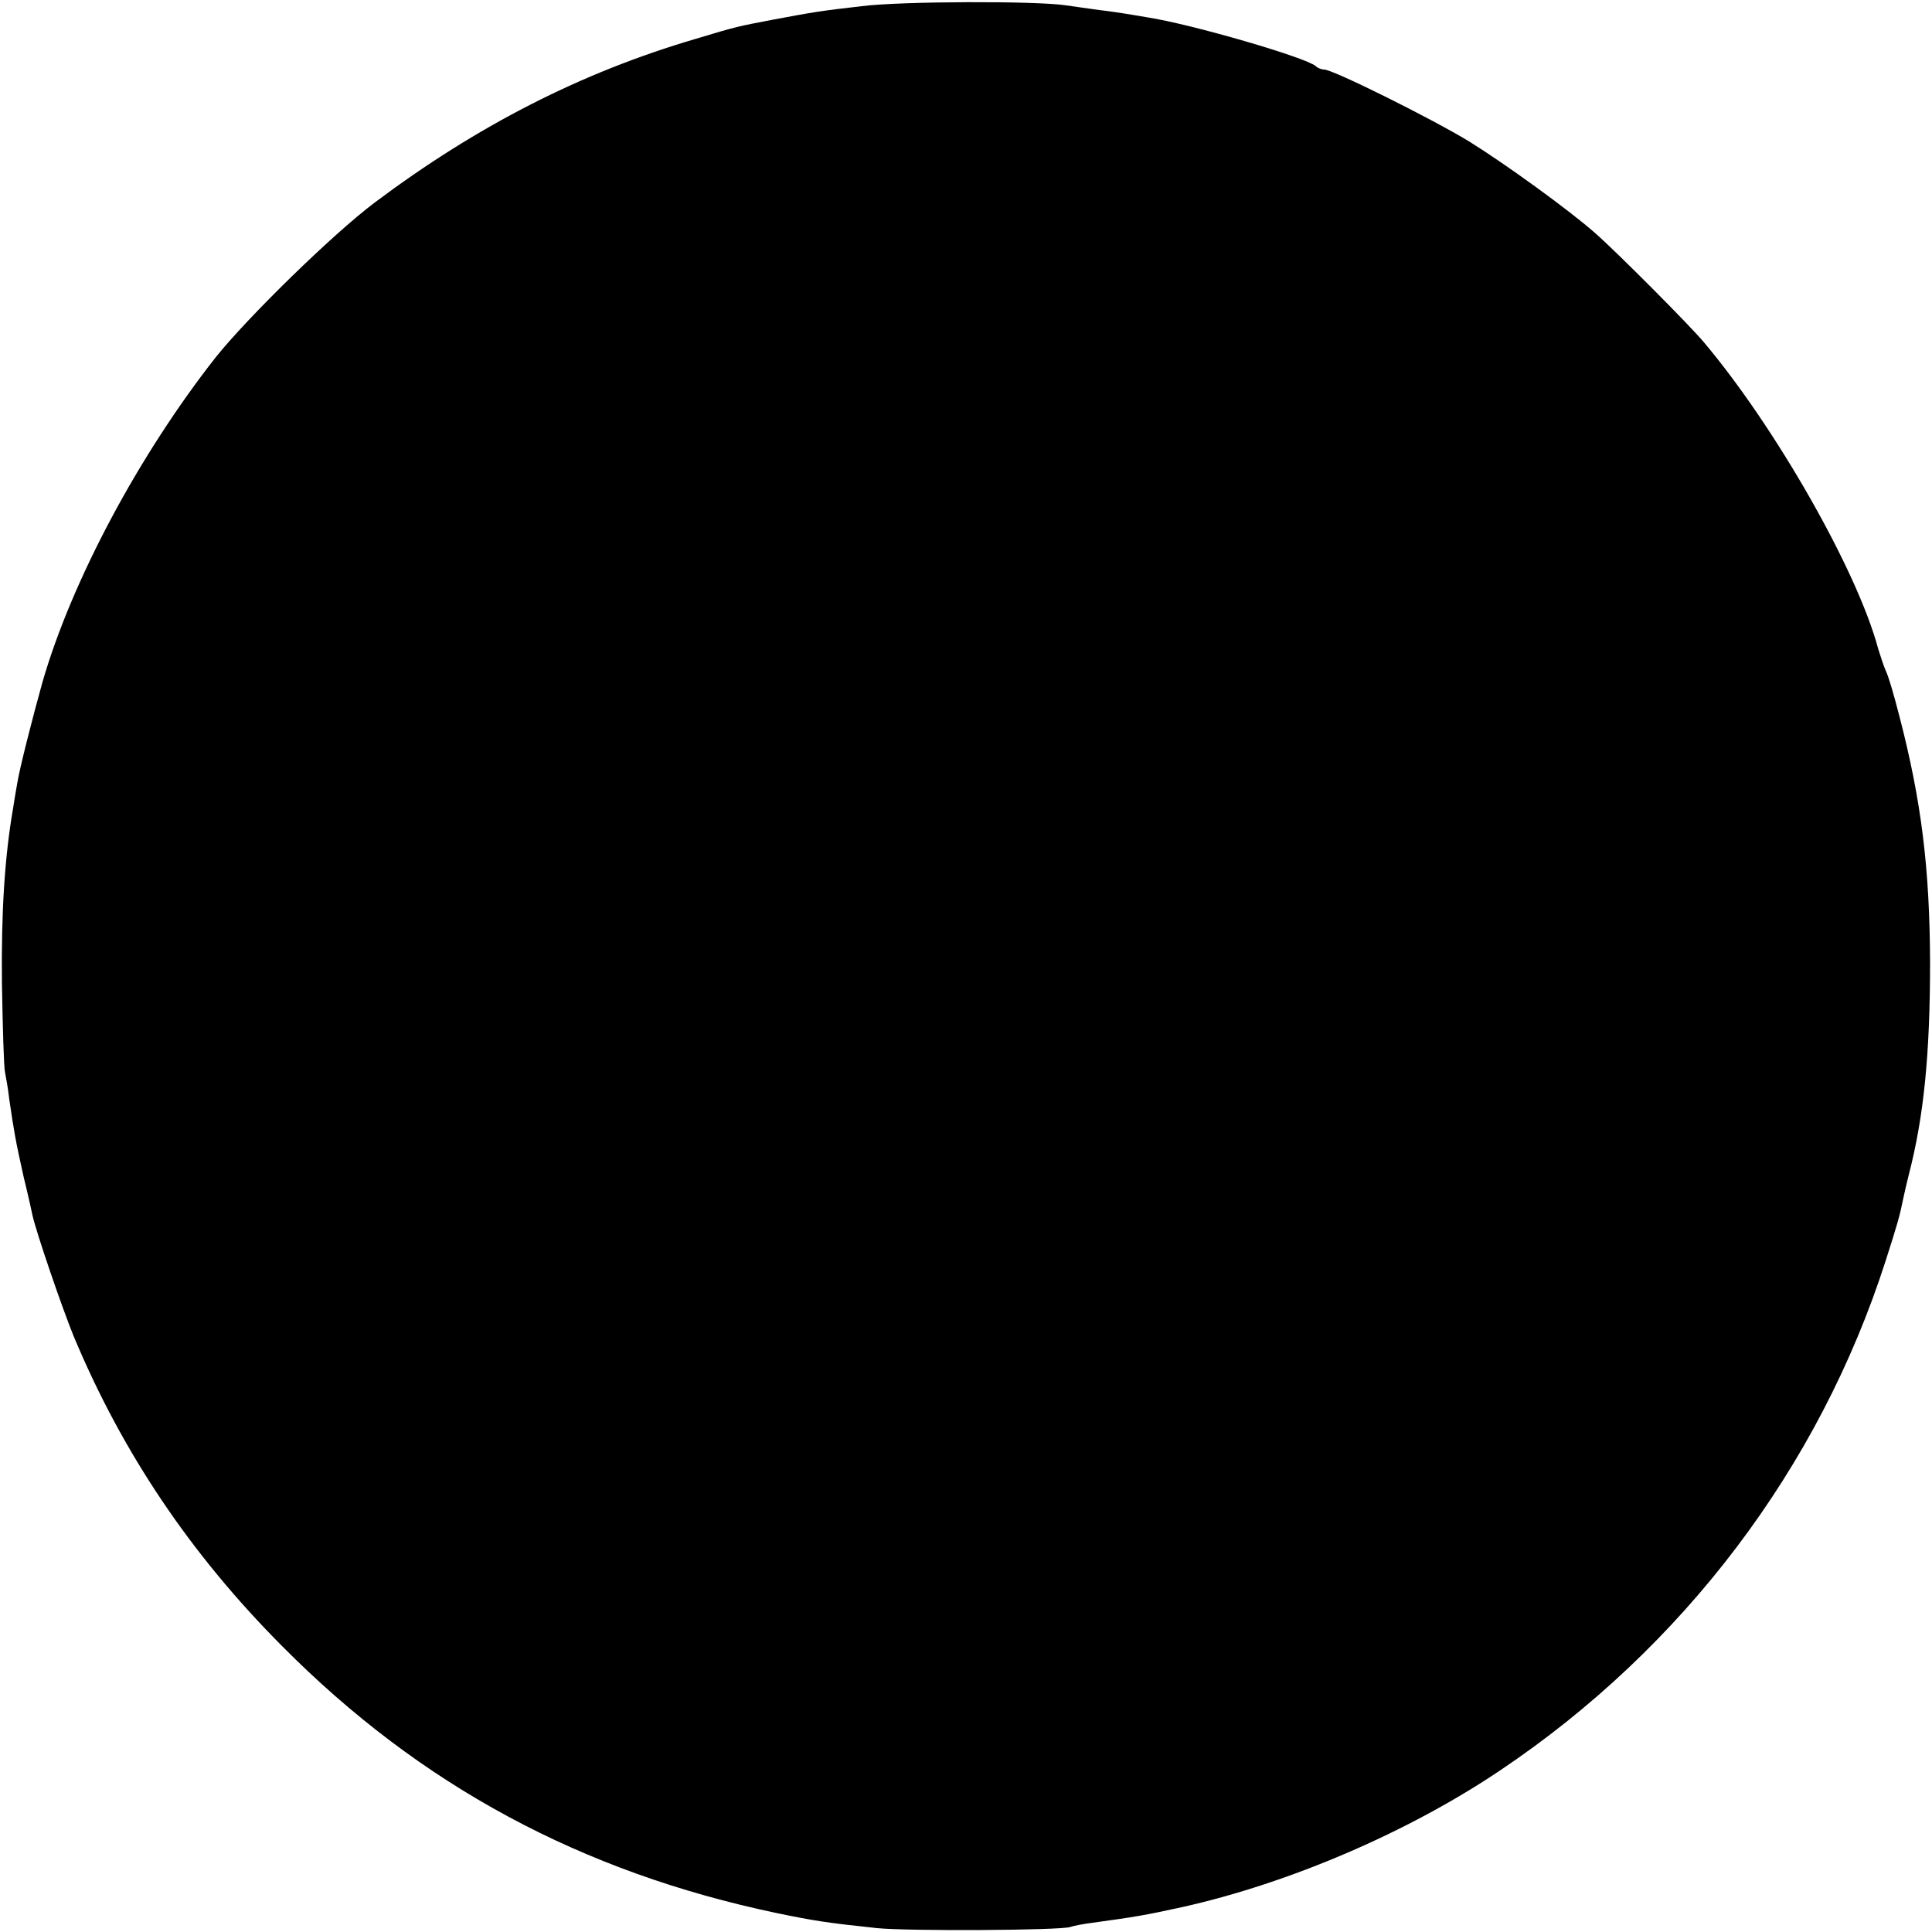
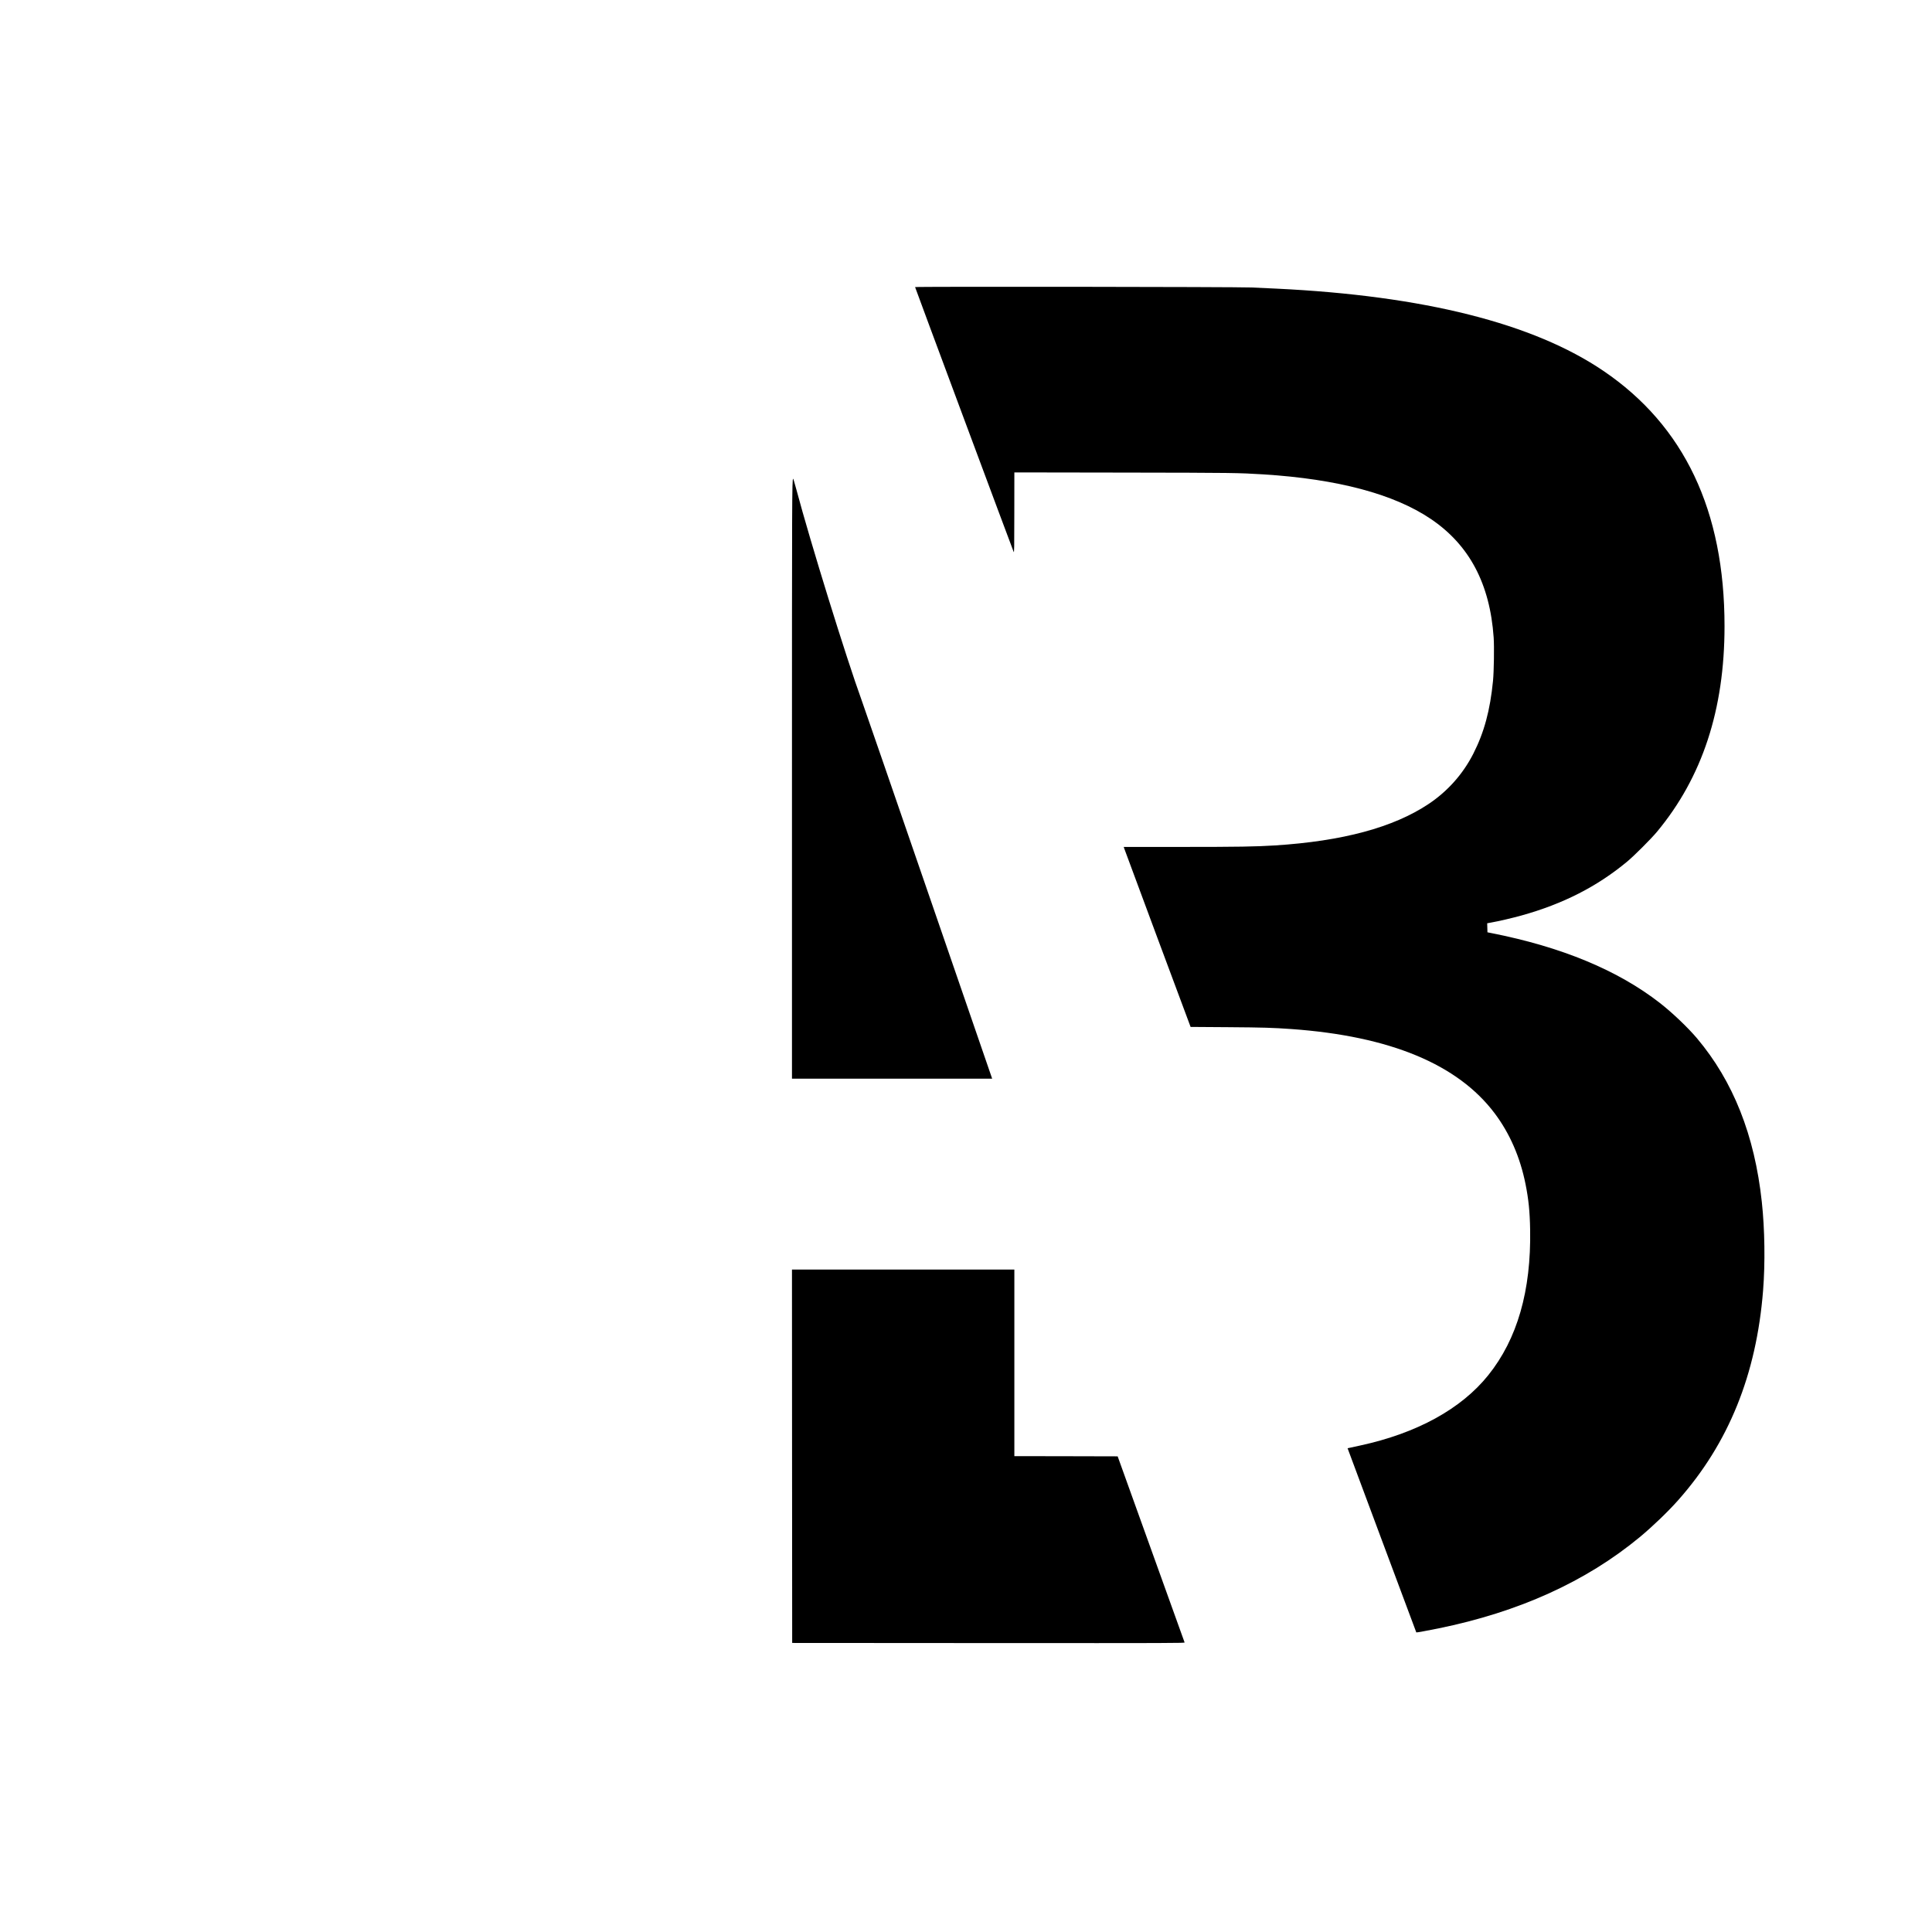
- <svg xmlns="http://www.w3.org/2000/svg" version="1.0" width="500pt" height="500pt" viewBox="0 0 500 500" preserveAspectRatio="xMidYMid meet">
-   <g transform="translate(0,500) scale(0.1,-0.1)" fill="#000000" stroke="none">
-     <path d="M2230 4984 c-106 -12 -129 -16 -230 -35 -89 -17 -92 -17 -201 -50 -296 -87 -565 -225 -829 -423 -108 -81 -329 -297 -412 -401 -198 -252 -372 -577 -448 -840 -26 -93 -59 -223 -65 -260 -4 -22 -9 -52 -11 -66 -22 -127 -31 -269 -29 -454 2 -115 5 -219 8 -230 2 -11 8 -42 11 -70 12 -82 16 -106 37 -200 12 -49 22 -94 23 -100 10 -45 76 -238 107 -314 125 -299 301 -562 539 -801 358 -361 775 -585 1280 -691 97 -20 128 -25 260 -39 80 -8 475 -6 500 3 8 3 34 8 58 11 109 15 134 19 234 41 276 62 582 193 820 353 474 318 826 783 998 1319 31 97 36 114 46 163 3 14 9 41 14 60 39 151 55 312 55 550 -1 242 -22 415 -79 635 -16 62 -28 103 -36 120 -5 11 -13 36 -19 55 -54 203 -267 576 -452 795 -37 44 -224 232 -281 282 -68 60 -234 180 -326 237 -97 59 -352 186 -375 186 -7 0 -17 4 -22 9 -25 22 -319 108 -435 126 -25 4 -52 9 -60 10 -8 1 -37 6 -65 9 -27 4 -66 9 -85 12 -75 12 -429 11 -530 -2z" />
-   </g>
+ <svg xmlns="http://www.w3.org/2000/svg" version="1" width="6046.667" height="6046.667" viewBox="0 0 4535 4535">
+   <path d="M2148 673.9c0 1.2 229.4 617.4 231.4 621.6 1.3 2.6 1.5-8.7 1.5-91.8l.1-94.8 257.8.4c258.6.4 267.8.6 326.7 4.2 174.4 11 306.3 46.1 393 104.6 90.5 61.1 138.8 152.1 147.6 278.4 1.5 21.6.6 79-1.5 101.3-6.8 69.5-20.8 121.4-46.4 171.6-24.3 47.7-60.4 88.2-105.2 118-82.4 54.9-201.5 87-360.5 97.1-44.9 2.8-84.9 3.5-219.9 3.5h-134.8l.6 2.2c.3 1.3 35.6 96.3 78.4 211.3l77.9 209 86.9.6c84.3.6 105.8 1.3 149.9 4.4 231.3 16.6 390.4 82.6 477.1 198 35.2 46.8 59.7 103 72.3 166 7.1 35.4 10.1 64.5 10.8 107 2.5 143.2-30.1 256.6-98.2 341.4-63.5 79.3-167.7 136.4-300.9 165.2-10.5 2.3-21.4 4.6-24.3 5.3l-5.1 1.1 80.5 216c44.2 118.8 80.6 216.1 80.8 216.3.4.5 26.9-4.3 51.8-9.4 188.9-38.5 346.5-109.9 472.7-214.3 29.9-24.8 66.3-59.7 90.1-86.6 118.4-133.4 183.7-294.6 199.4-492.2 5.1-64.8 4-143.6-3-208.3-16.9-156.3-67.1-282.9-152.3-384-21.3-25.2-58-60.1-86.8-82.6-98.9-77-230.8-131.7-395.9-164.2l-9-1.8-.3-10.6-.3-10.6 9.3-1.7c18.1-3.2 50.6-10.8 71.3-16.6 97.7-27.2 177.6-68 248-126.5 16.7-13.9 56-53.2 69.9-69.9 106.4-128 158.6-286.8 158.6-482.6.1-271.1-94.4-470.3-284-599.1-164.6-111.9-422.2-176.7-768-193.3-17.3-.8-43.6-2-58.5-2.7-35.5-1.5-789.5-2.4-789.5-.9zM1861.7 1123.6c-2.6 4.3-2.7 33.8-2.7 710.6V2532h469.9l-1.8-5.3c-1.1-2.8-68-197.4-148.9-432.2-80.9-234.9-150.7-437.1-155.2-449.5-36.8-101.3-120.8-372.5-153.8-496.4-3.8-14.2-7.2-25.5-7.5-25zM1859.2 3418.2l.3 438.3 460.8.3c438.6.2 460.8.1 460.3-1.5-.4-1-35.8-99.7-78.9-219.3l-78.2-217.5-121.3-.3-121.2-.2v-438h-522l.2 438.2z" />
</svg>
